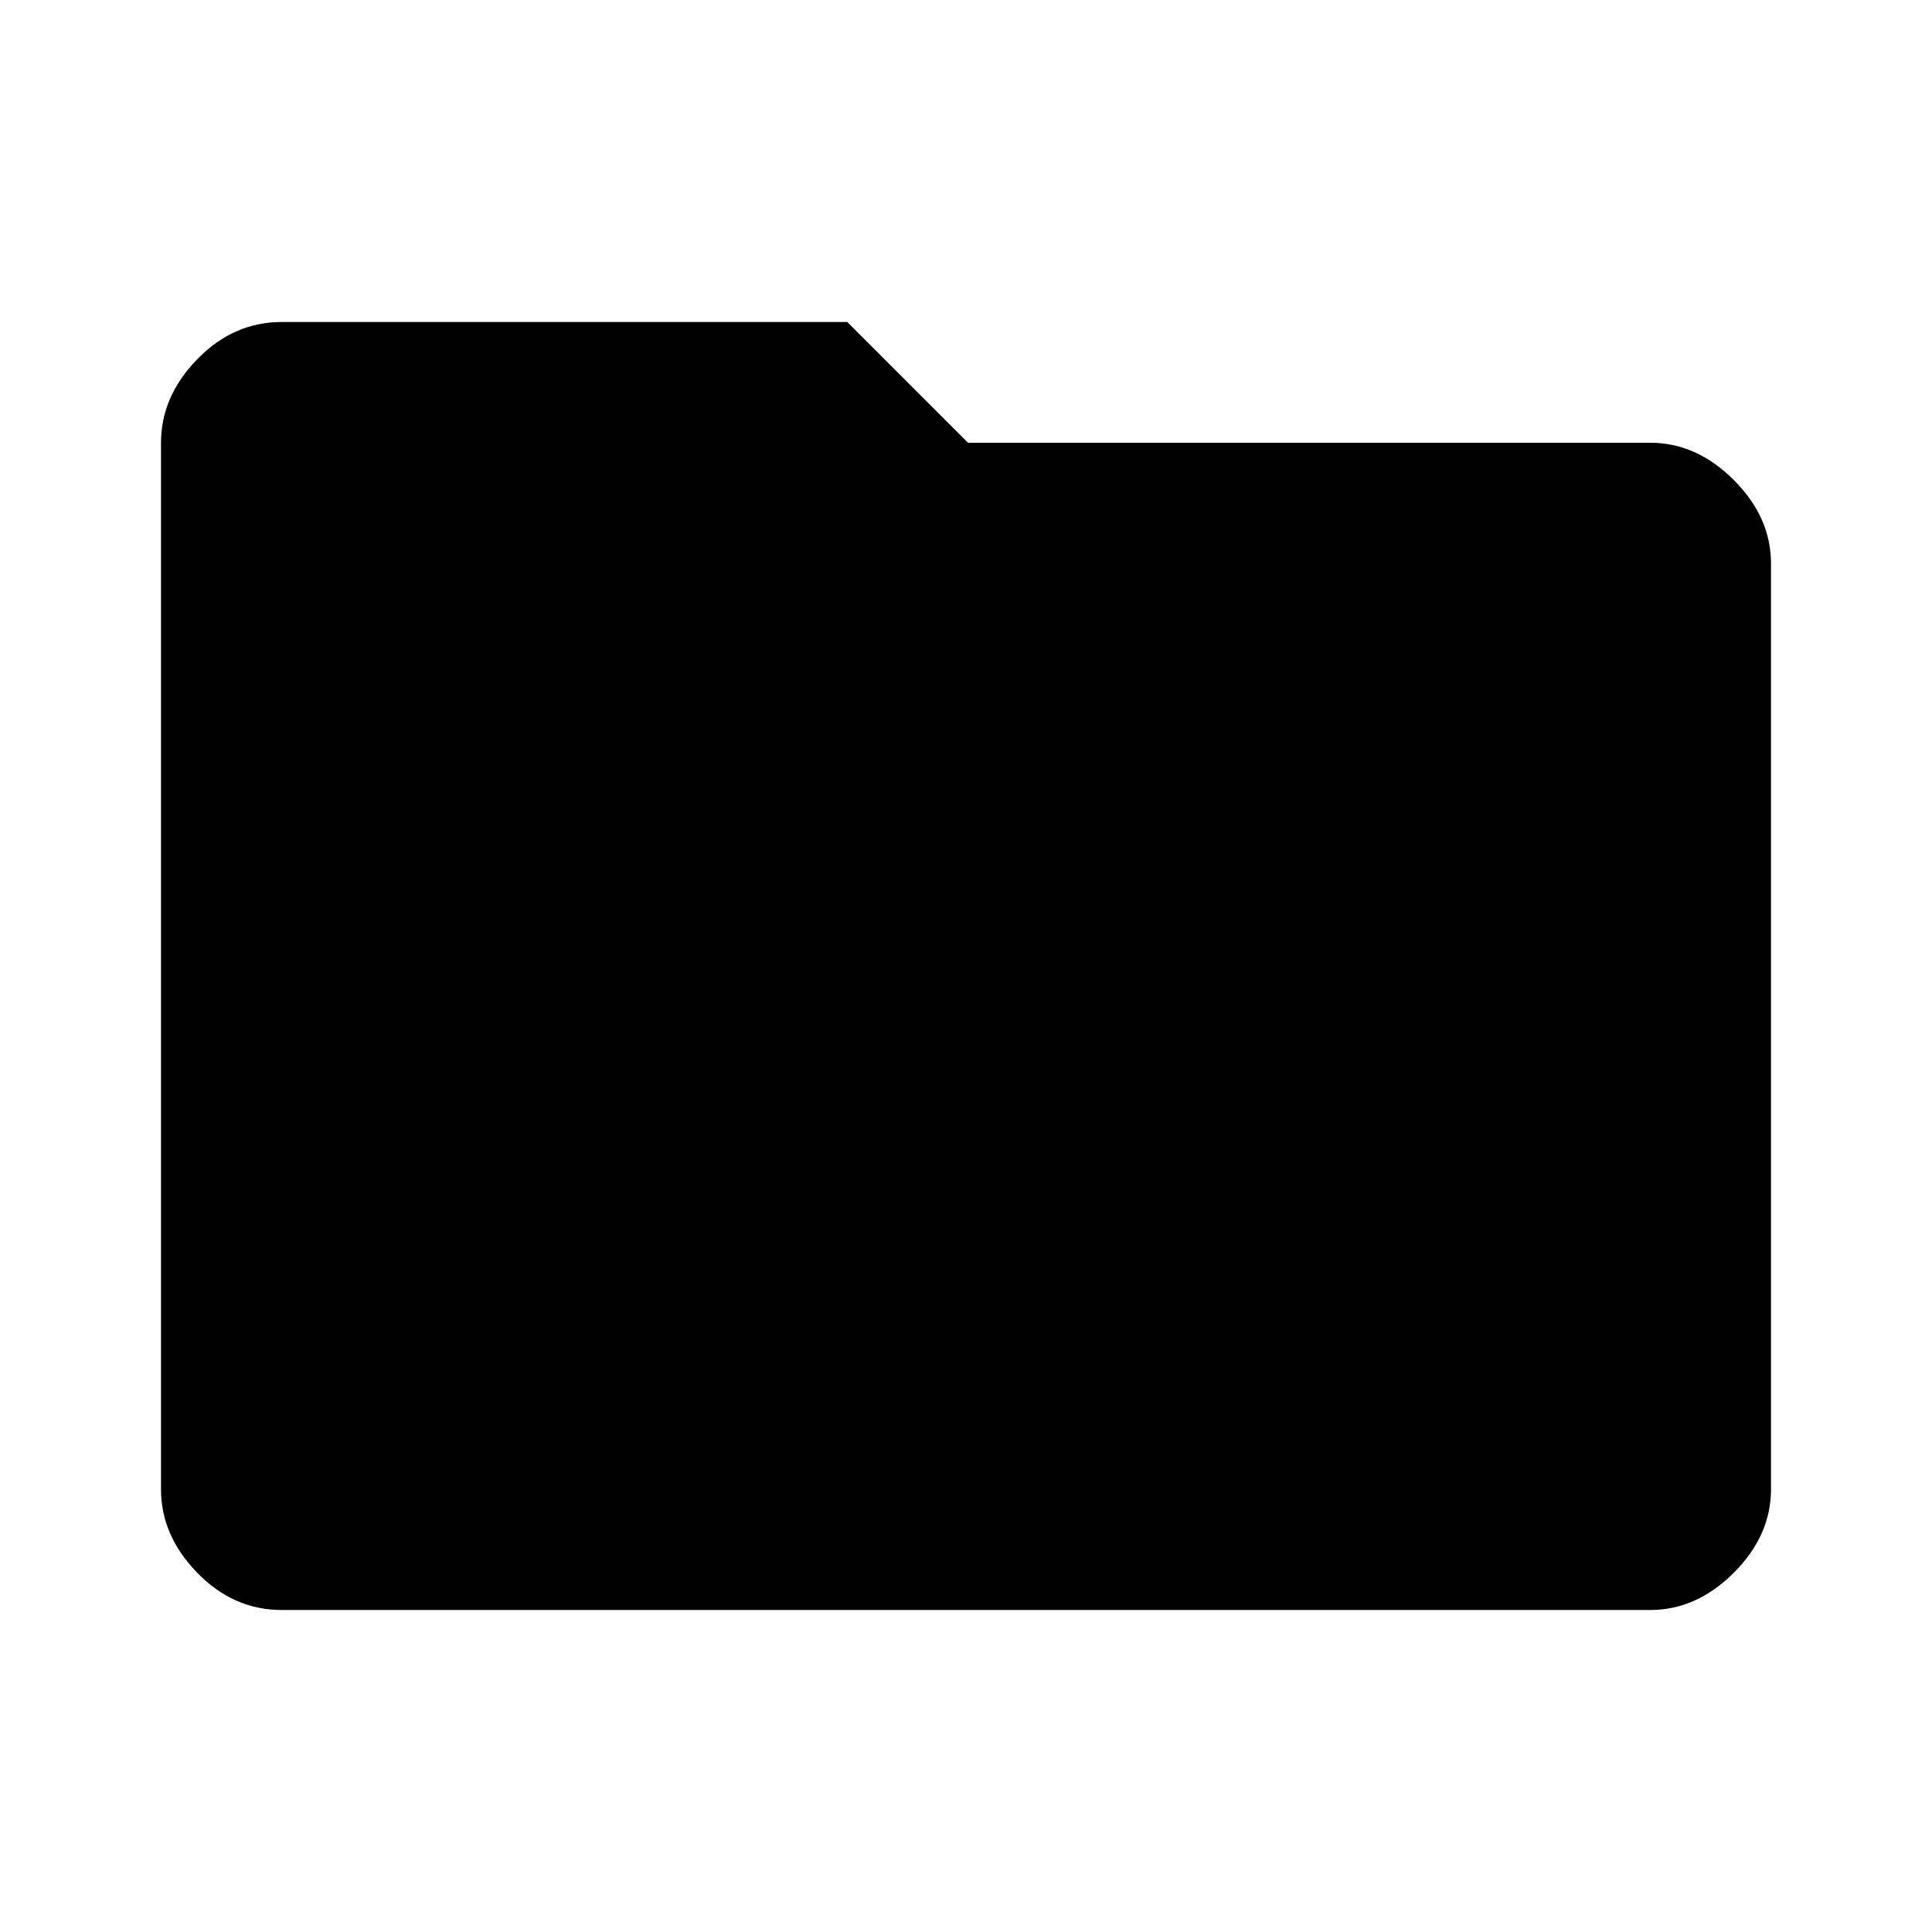
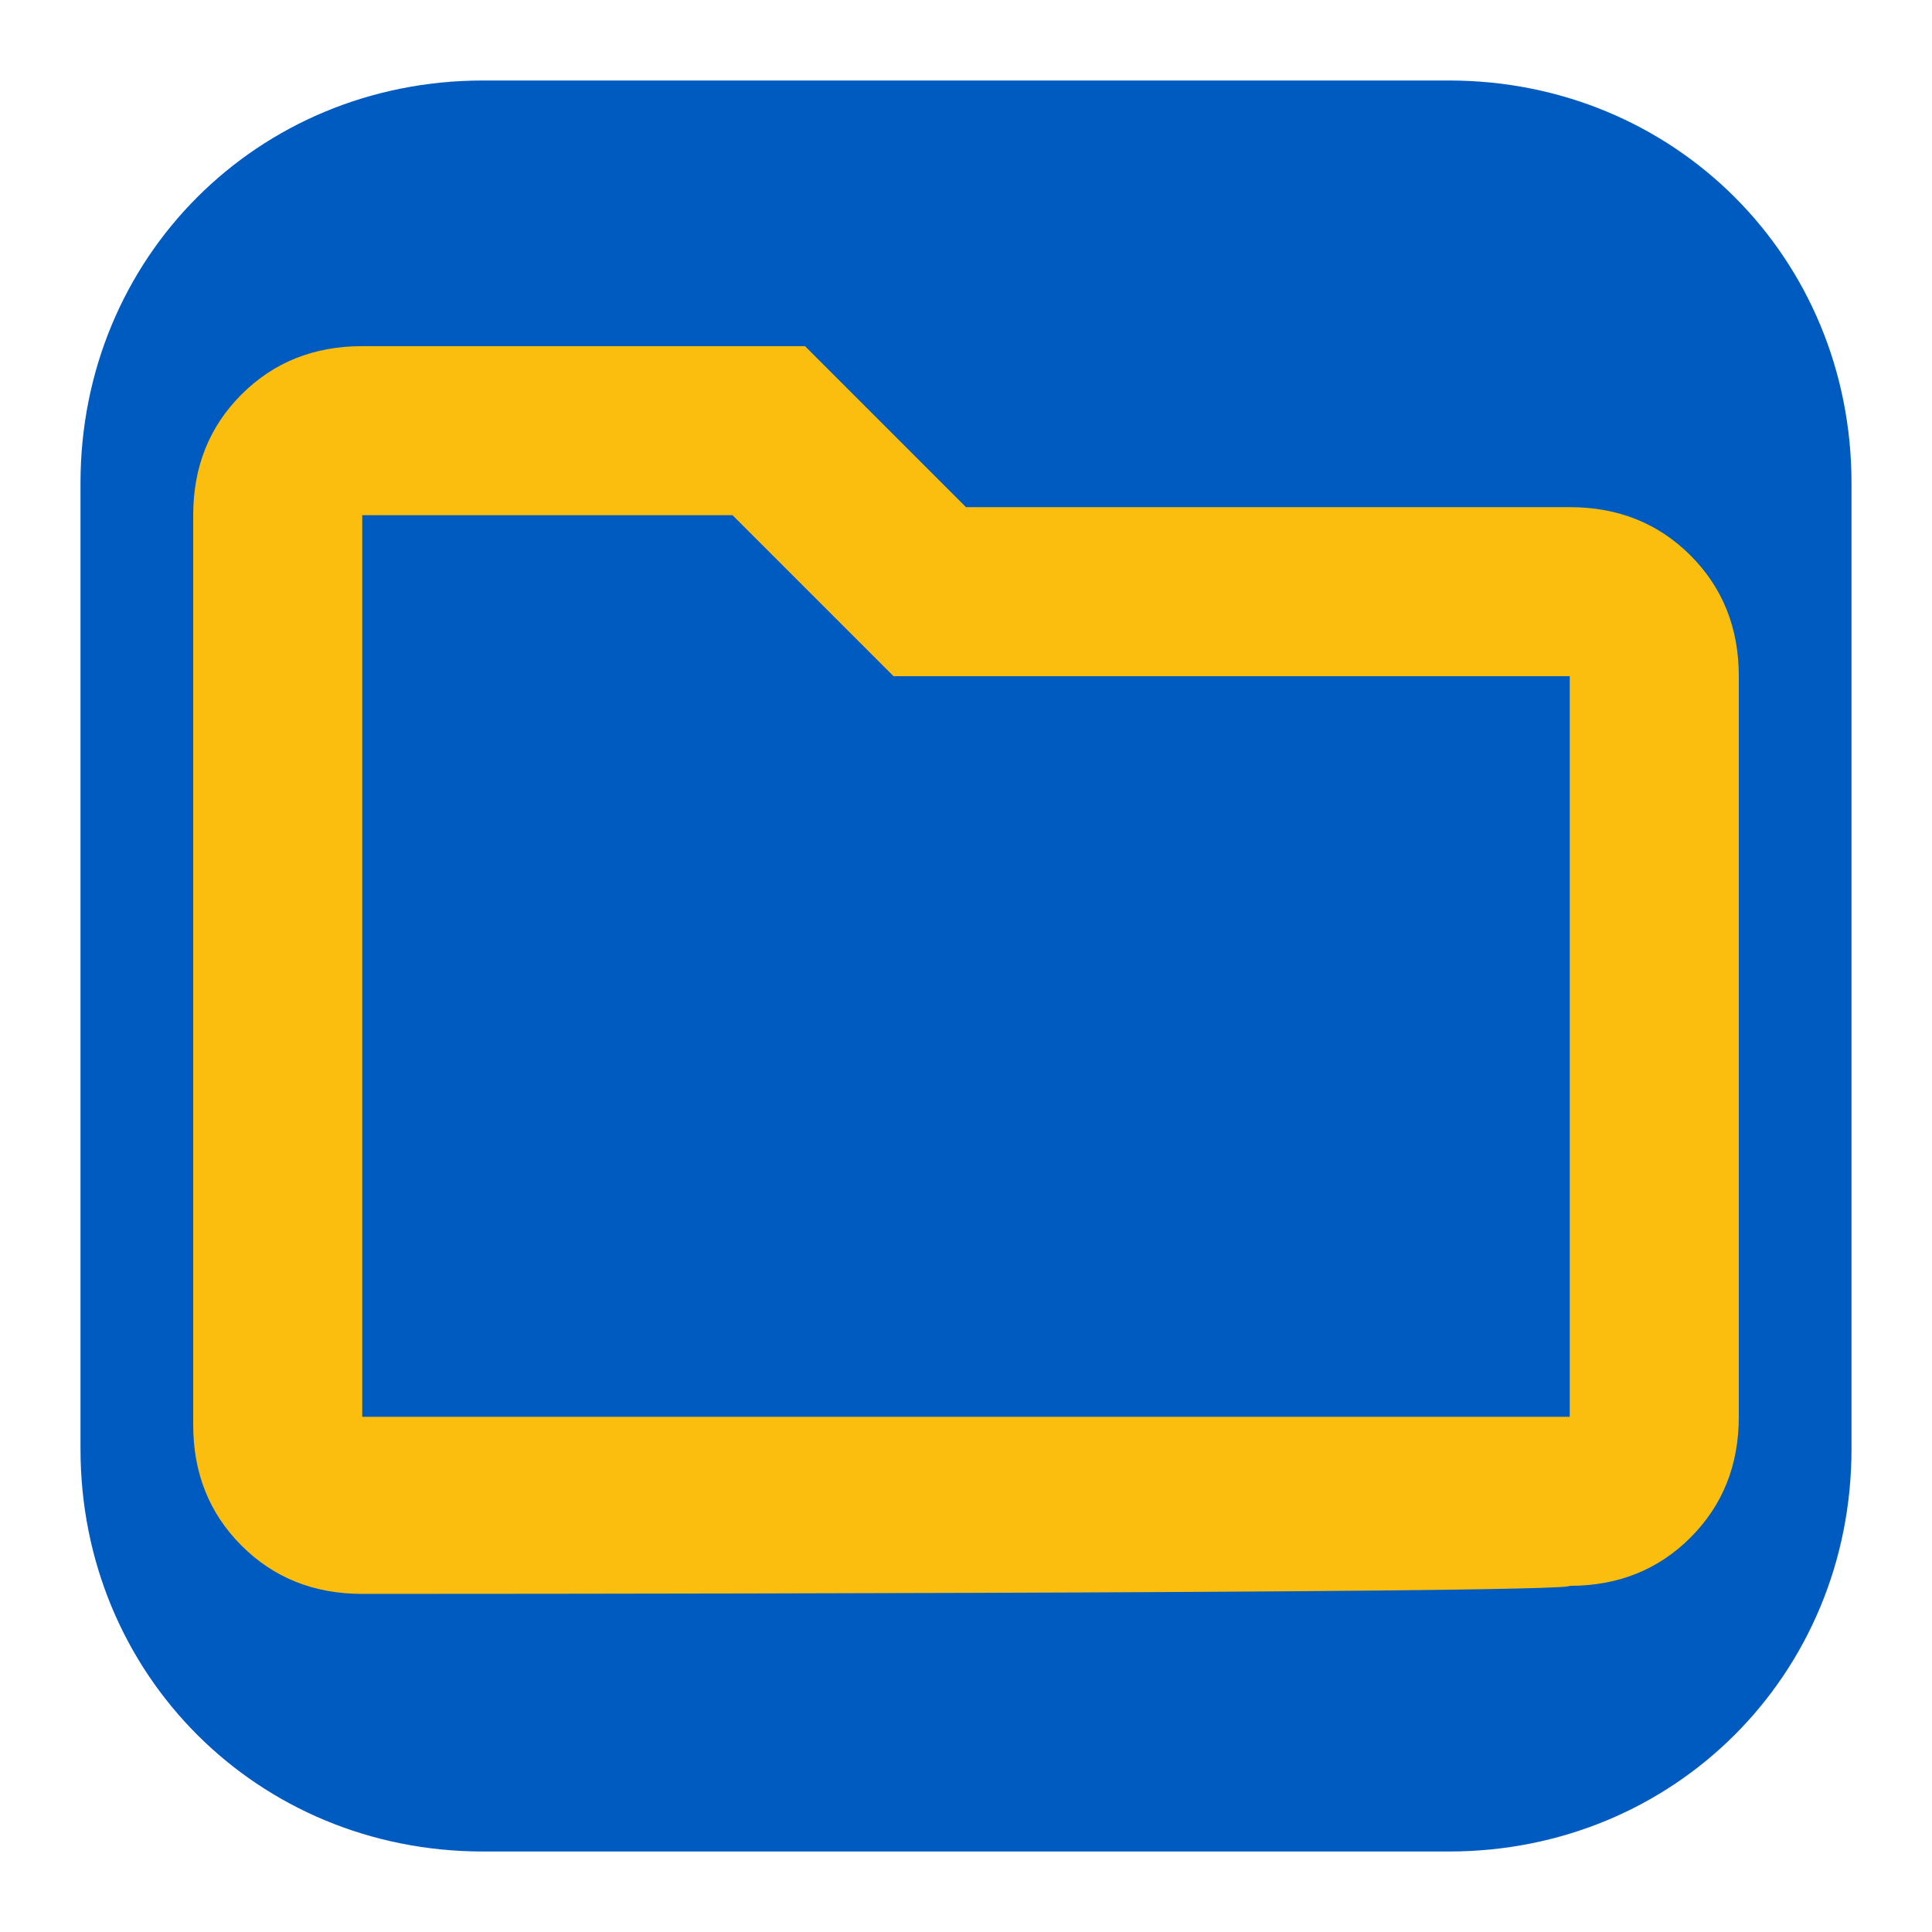
- <svg xmlns="http://www.w3.org/2000/svg" width="48" height="48" viewBox="0 -960 960 960">
-   <path d="M140-160q-24 0-42-18.5T80-220v-520q0-23 18-41.5t42-18.5h281l60 60h339q23 0 41.5 18.5T880-680v460q0 23-18.5 41.5T820-160H140Z" />
+ <svg xmlns="http://www.w3.org/2000/svg" xml:space="preserve" id="Layer_1" x="0" y="0" style="enable-background:new 0 0 24 24" version="1.1" viewBox="0 0 24 24">
+   <path d="M18 23H6c-2.8 0-5-2.2-5-5V6c0-2.8 2.2-5 5-5h12c2.8 0 5 2.2 5 5v12c0 2.8-2.2 5-5 5z" style="fill:#005bc0" />
+   <path d="M4.5 19.8c-.6 0-1.1-.2-1.5-.6s-.6-.9-.6-1.5V6.4c0-.6.2-1.1.6-1.5.4-.4.9-.6 1.5-.6H10l2 2h7.5c.6 0 1.1.2 1.5.6.4.4.6.9.6 1.5v9.2c0 .6-.2 1.1-.6 1.5s-.9.6-1.5.6c0 .1-15 .1-15 .1zm0-2.2h15V8.4h-8.4l-2-2H4.5v11.2zm0 0V6.4v11.2z" style="fill:#fbbd0e" />
</svg>
